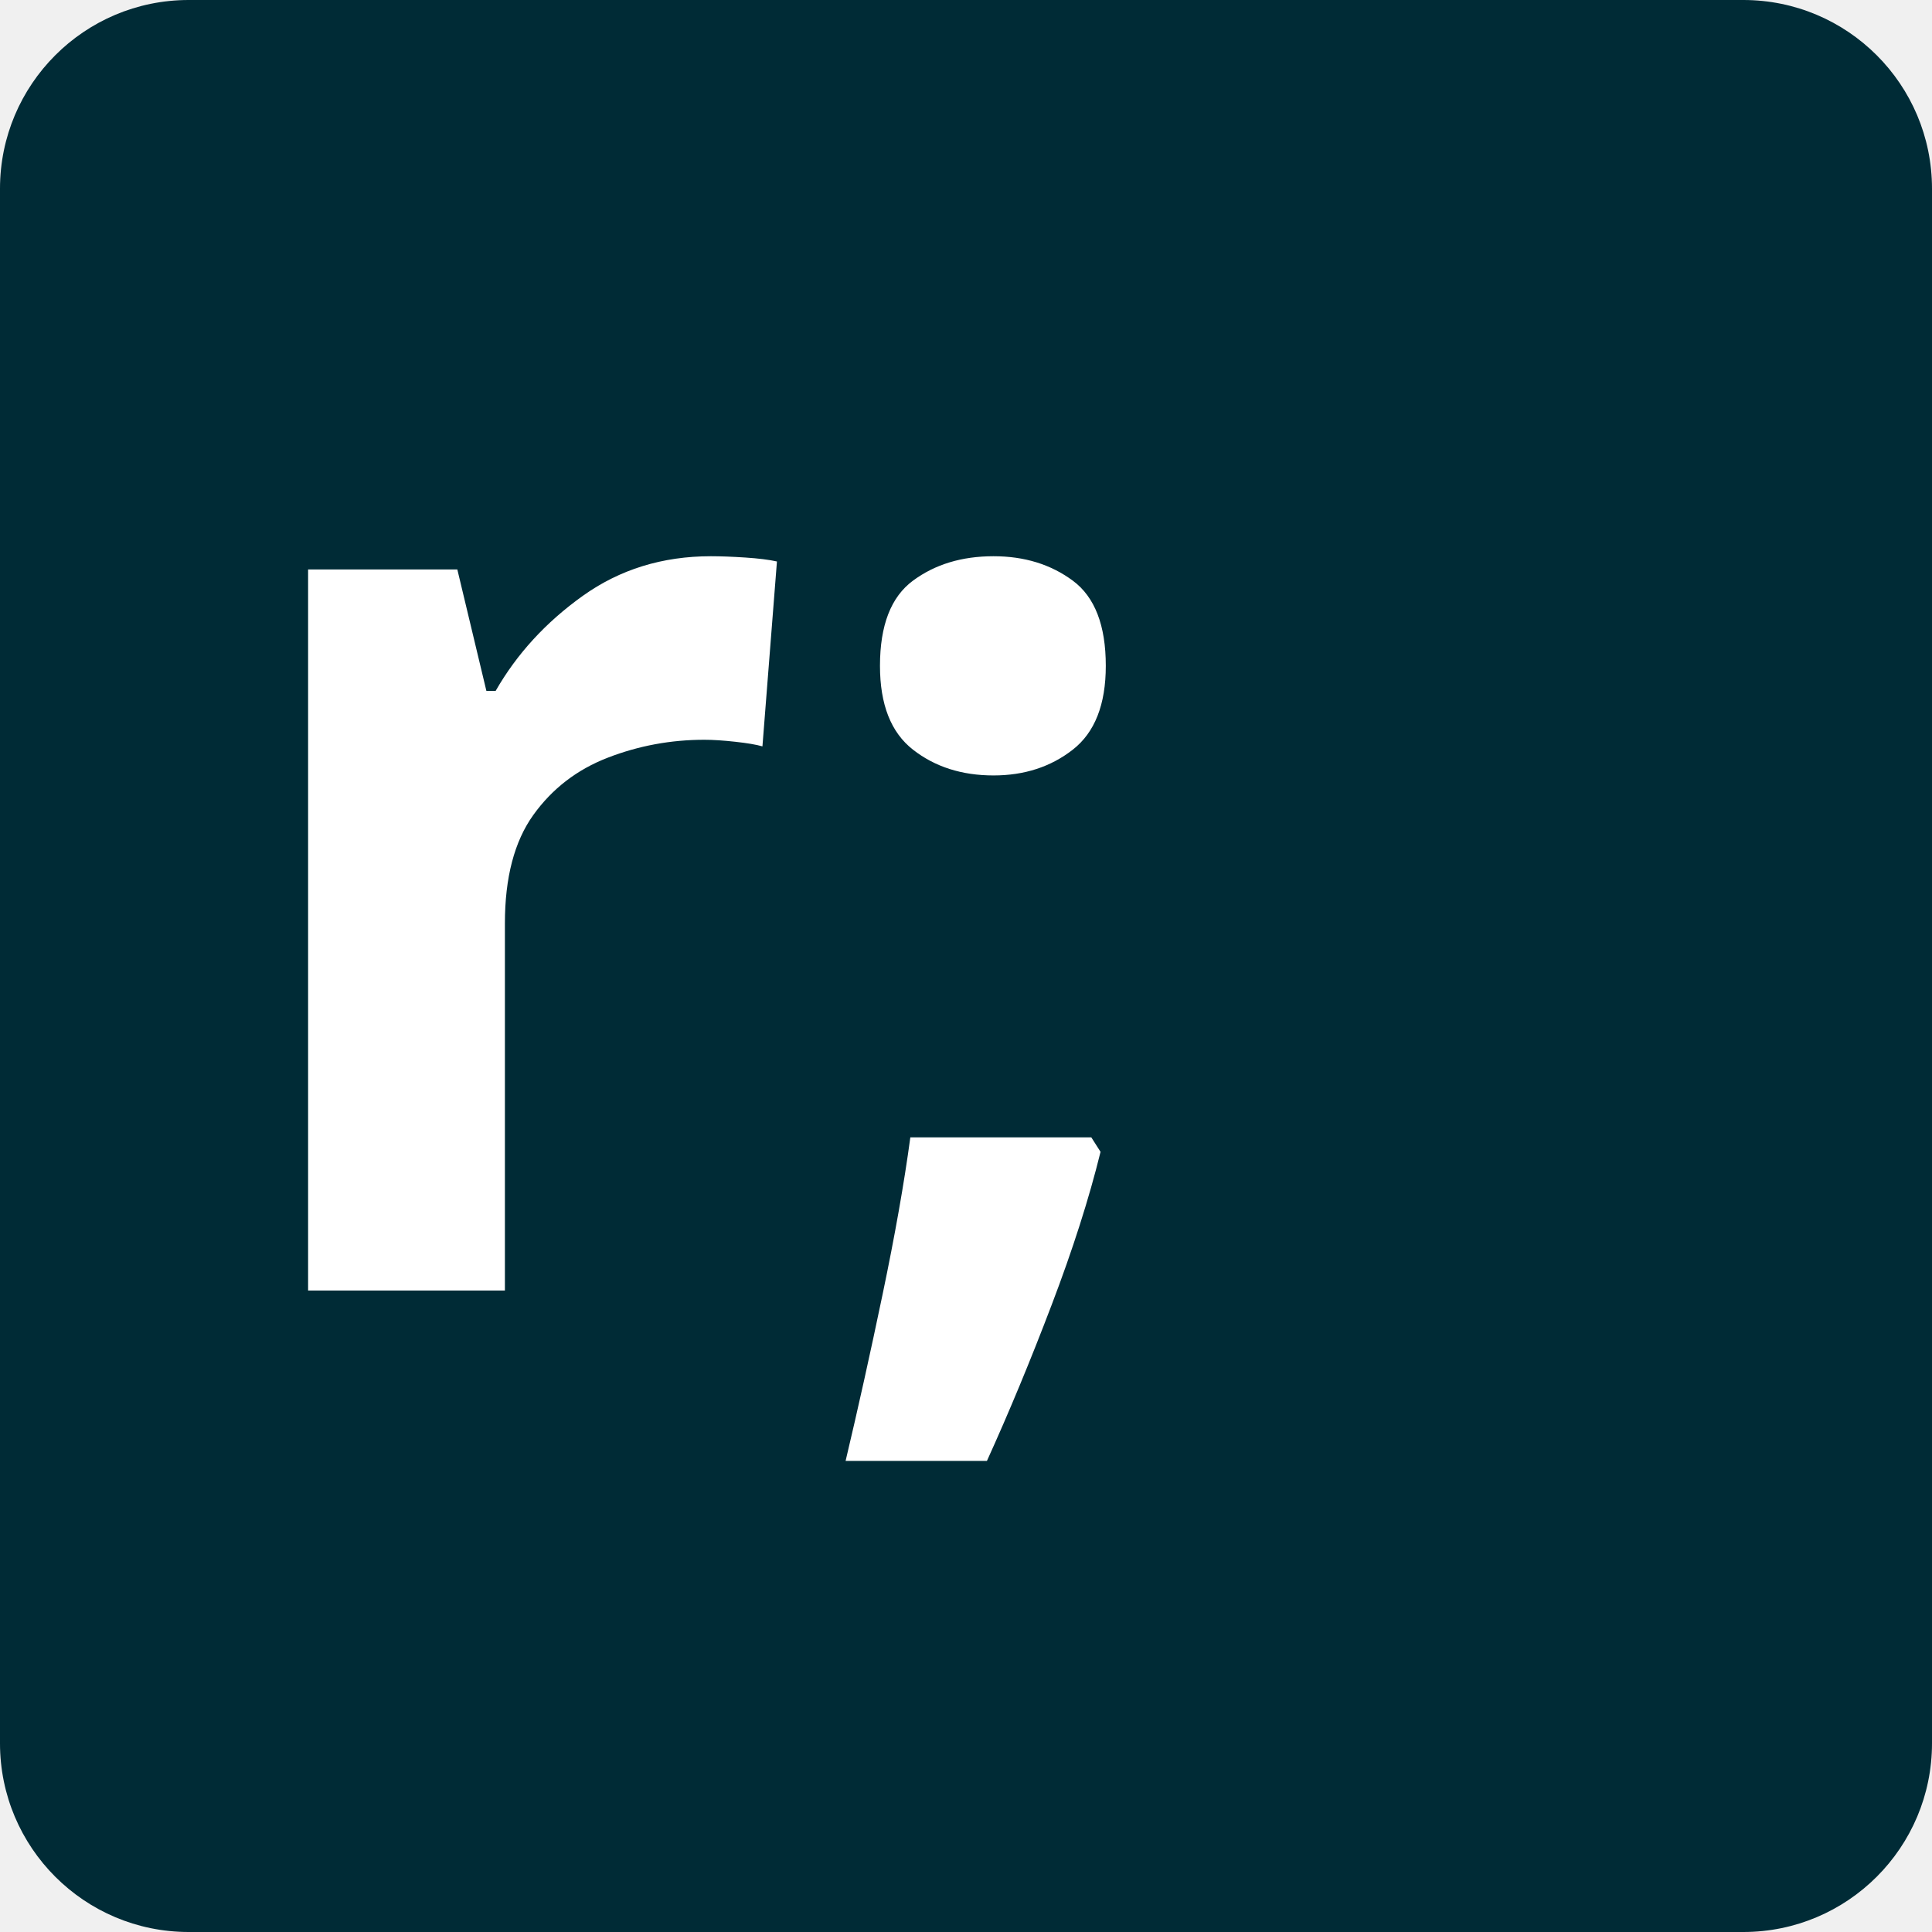
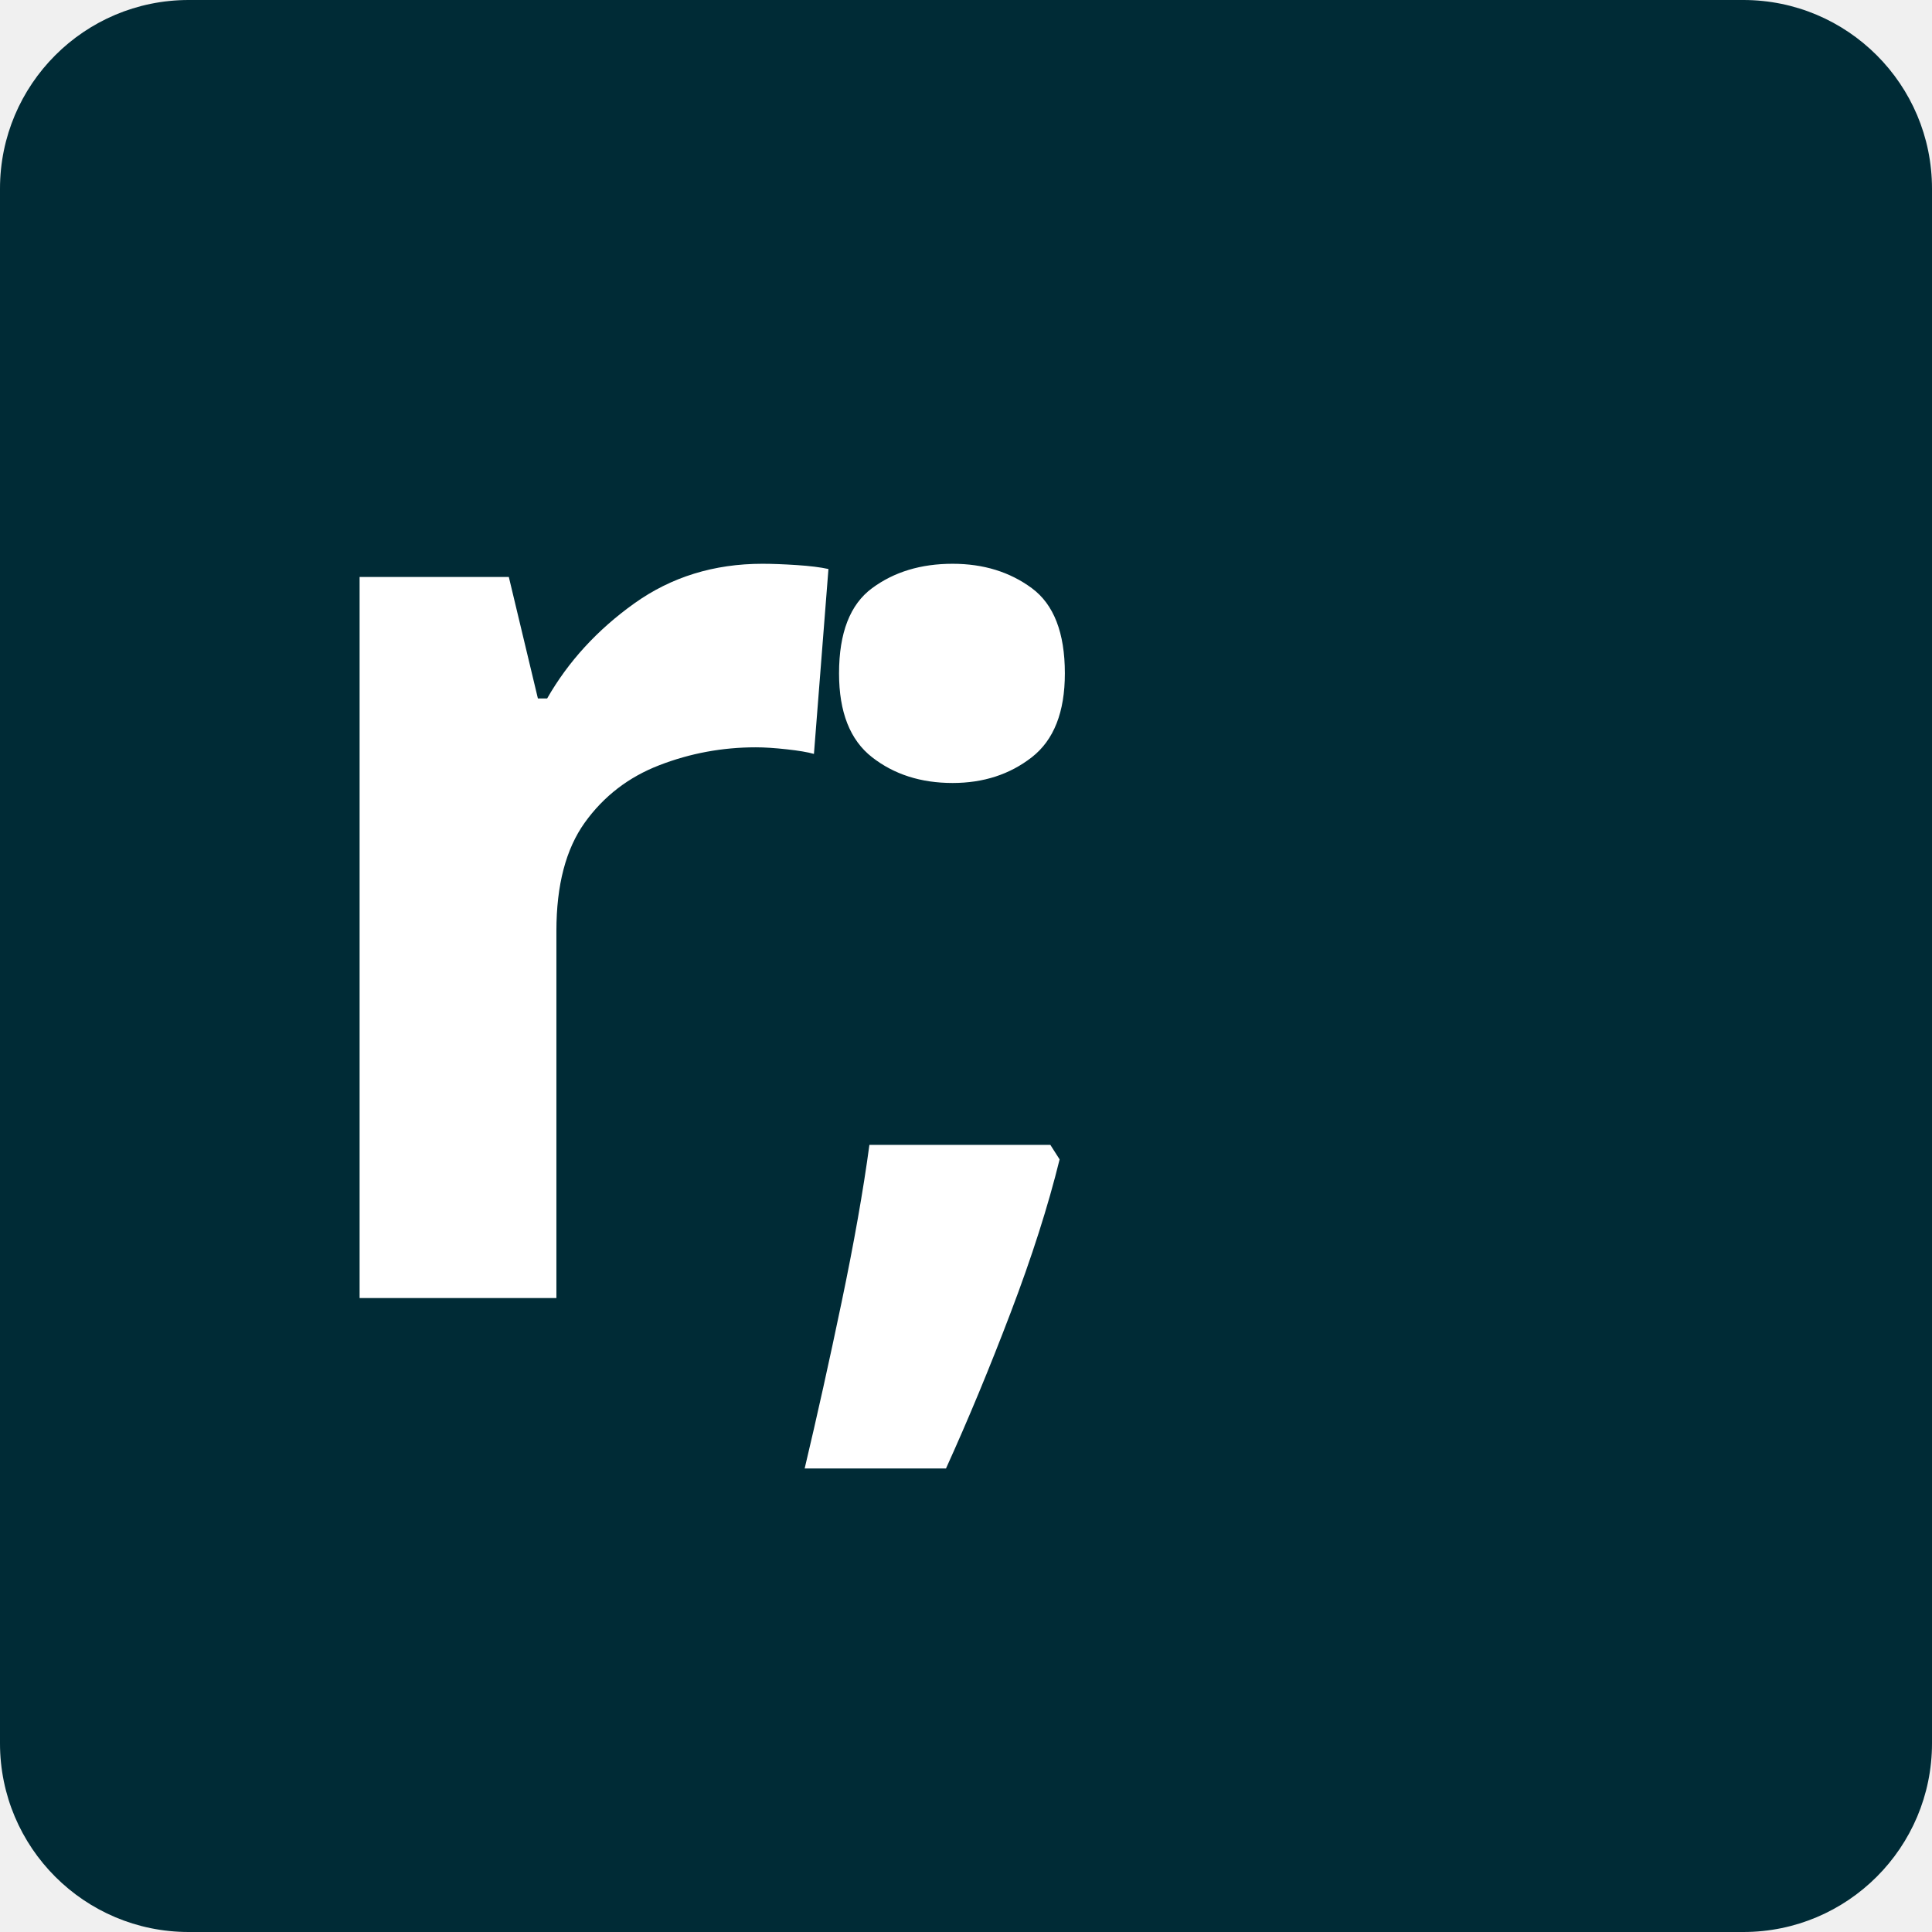
<svg xmlns="http://www.w3.org/2000/svg" width="512" height="512" viewBox="0 0 512 512">
  <path id="Rounded-Rectangle" fill="#002b36" fill-rule="evenodd" stroke="none" d="M 0 462 C 0 489.614 22.386 512 50 512 L 462 512 C 489.614 512 512 489.614 512 462 L 512 50 C 512 22.386 489.614 0 462 0 L 50 0 C 22.386 0 0 22.386 0 50 Z" />
-   <text id="r" xml:space="preserve" x="54.35" y="342" font-family="Source Code Pro for Powerline" font-size="350" font-weight="700" fill="#ffffff">r;</text>
+   <text id="r" xml:space="preserve" x="68" y="344" font-family="Source Code Pro for Powerline" font-size="350" font-weight="700" fill="#ffffff" letter-spacing="-24.5">r;</text>
</svg>
